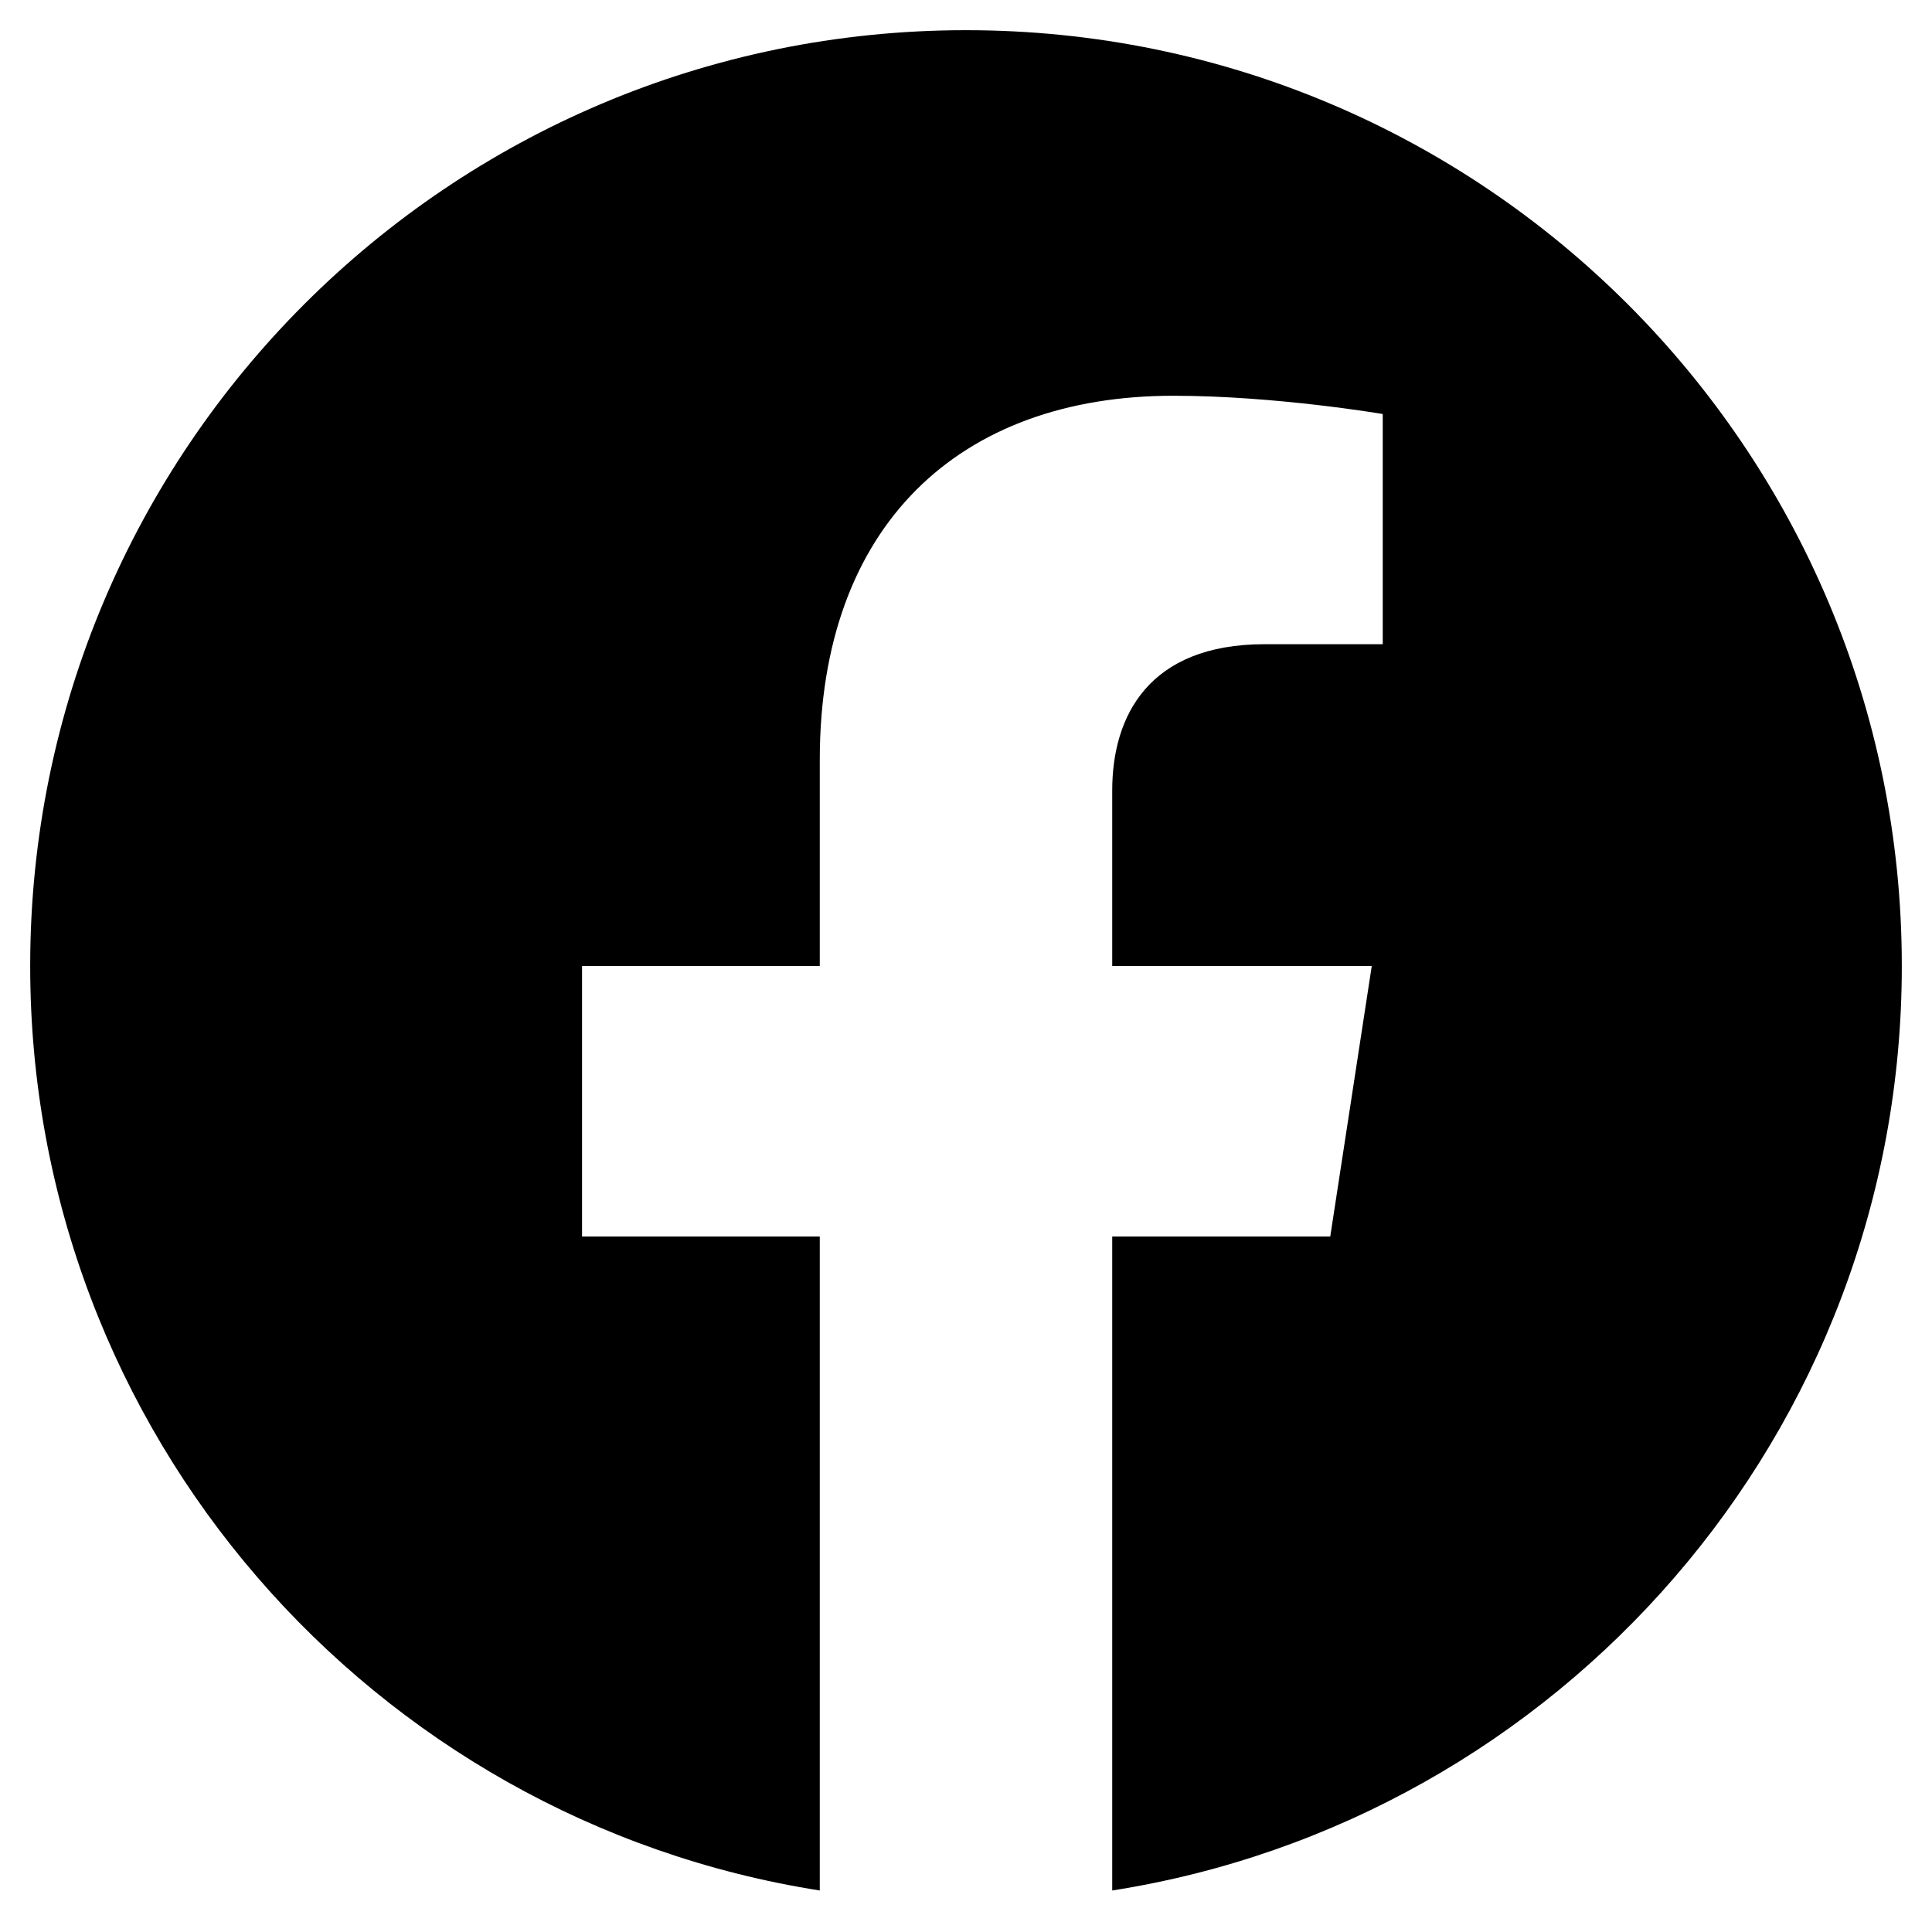
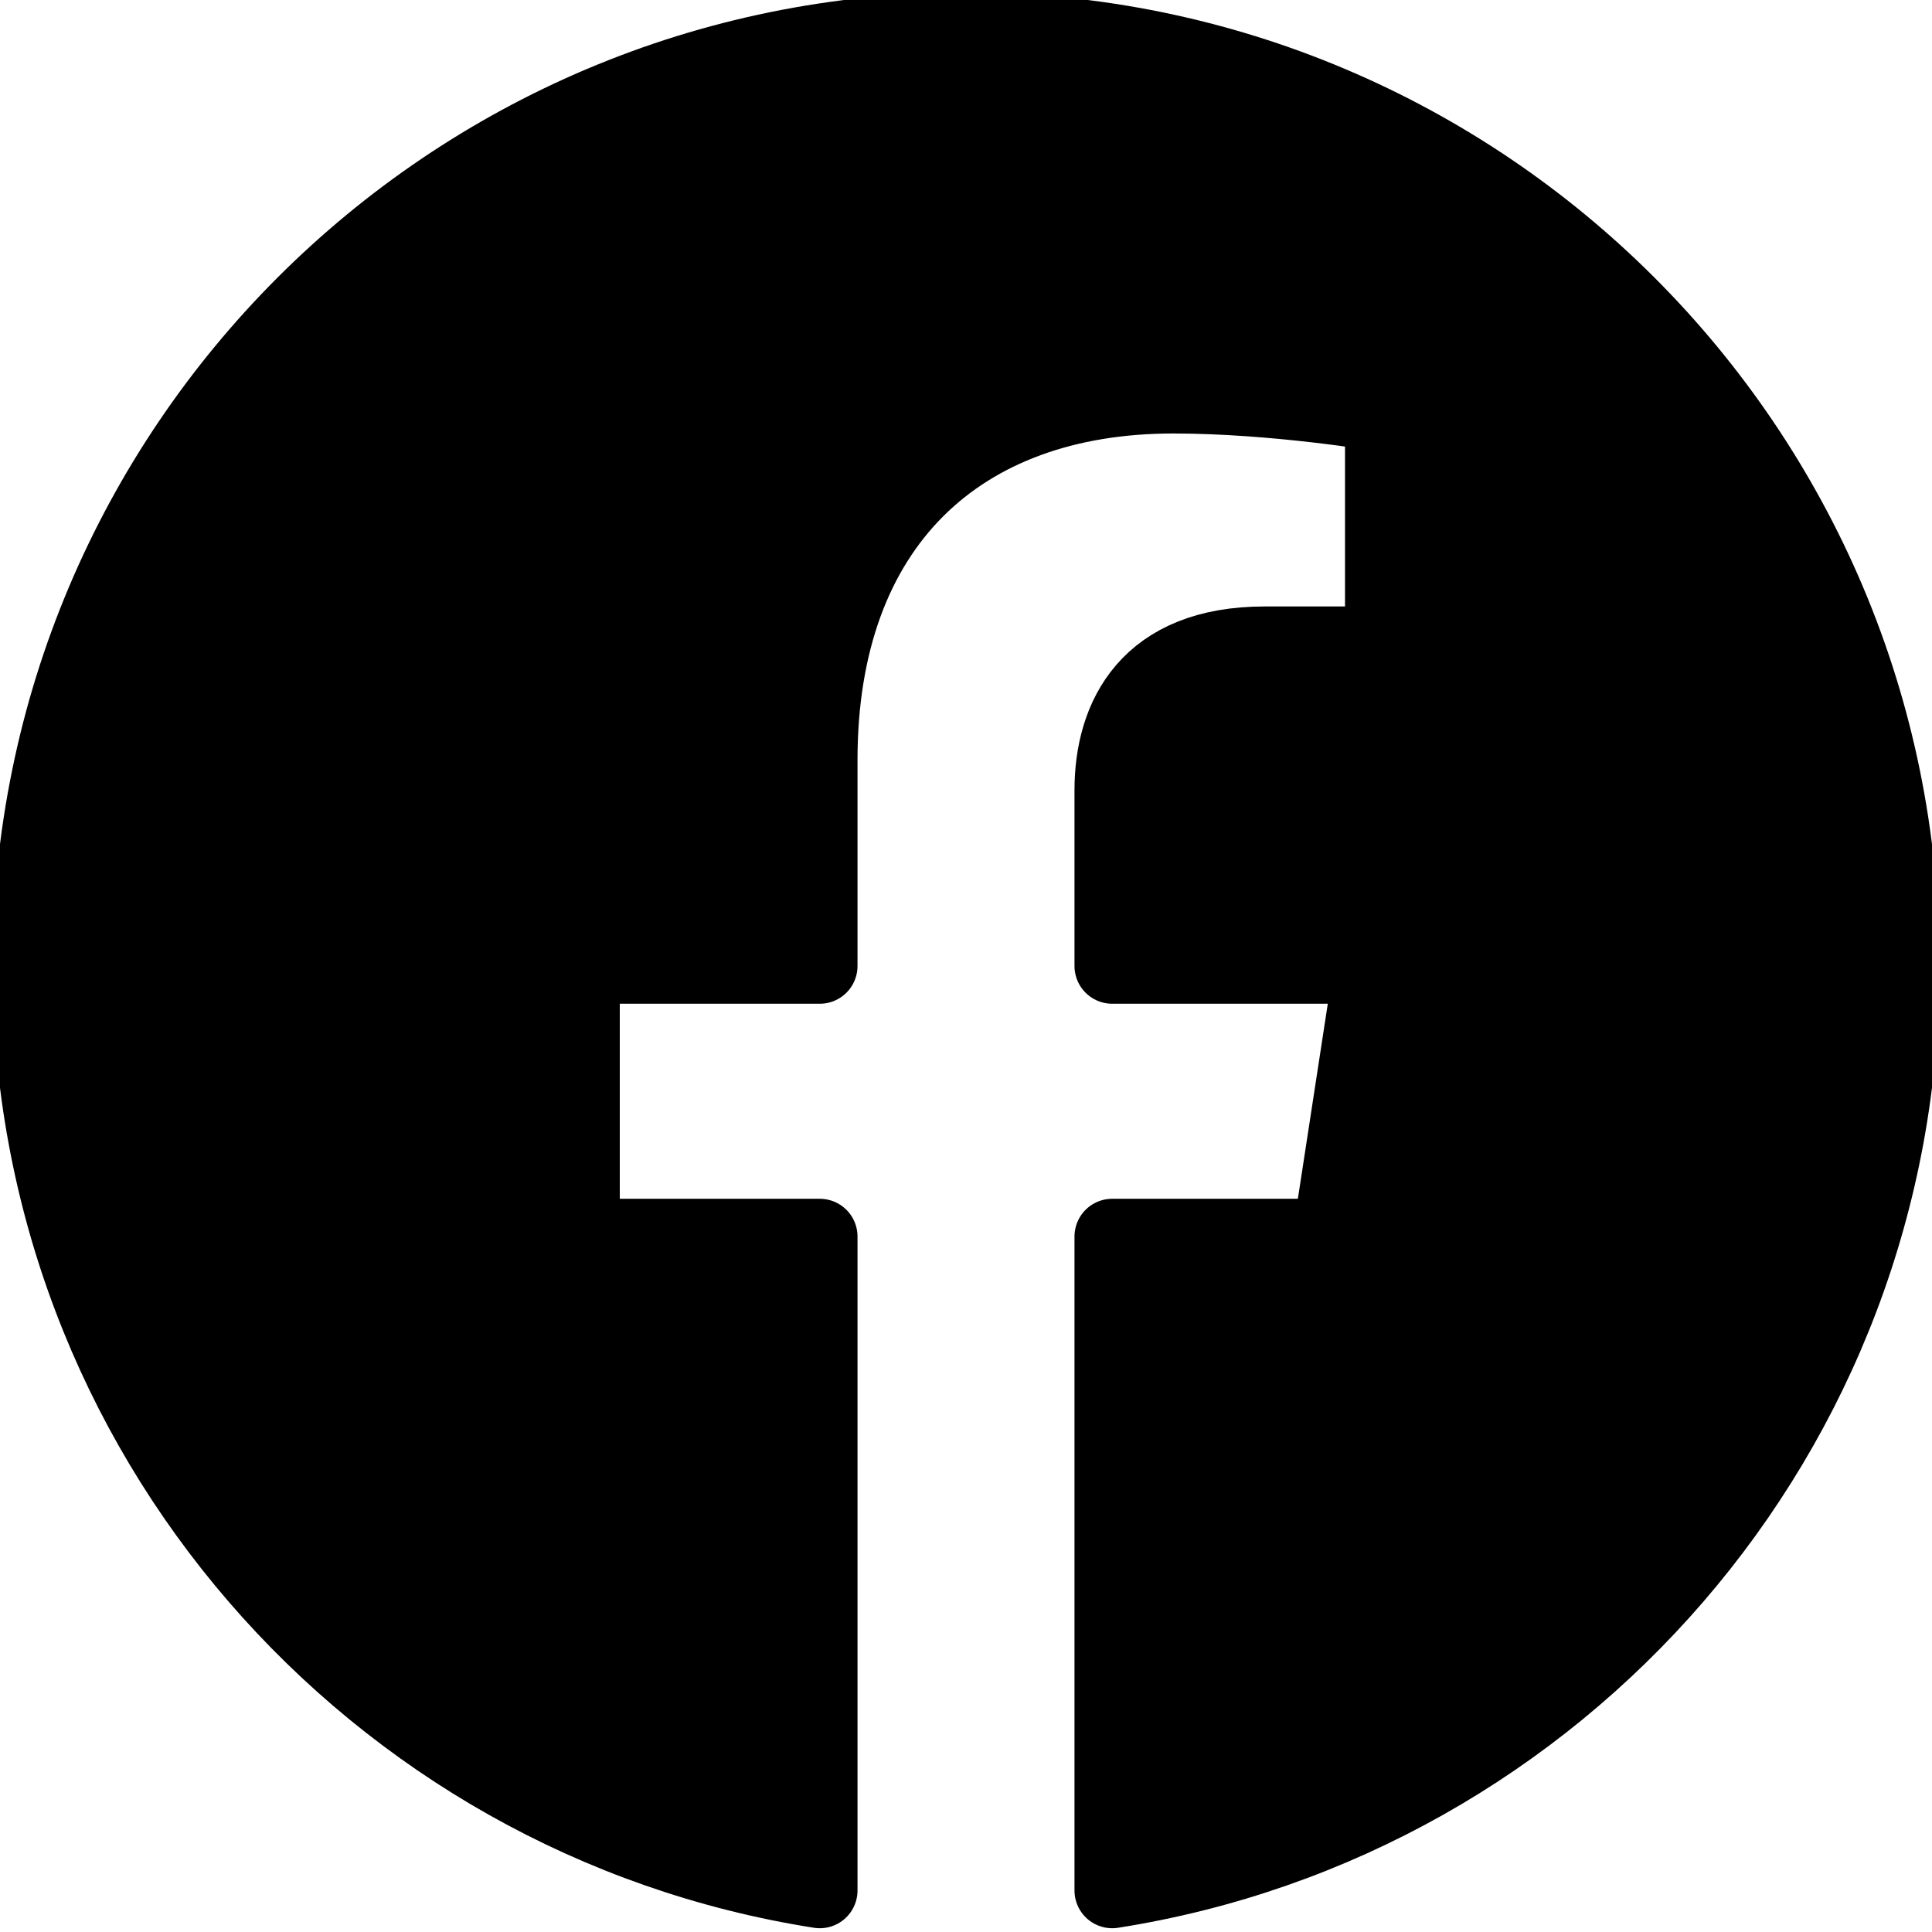
- <svg class="{{ with .class }}{{ . }} {{ end }}icon icon-facebook" width="24" height="24" viewBox="0 0 512 512">
+ <svg class="{{ with .class }}{{ . }} {{ end }}icon icon-facebook" width="24" height="24" viewBox="0 0 512 512" stroke-width="20" stroke="currentColor" fill="currentColor" stroke-linecap="round" stroke-linejoin="round">
+   <path stroke="none" d="M0 0h24v24H0z" fill="none" />&gt;
  <path d="M504 256C504 119 393 8 256 8S8 119 8 256c0 123.78 90.69 226.38 209.25 245V327.69h-63V256h63v-54.64c0-62.15 37-96.48 93.67-96.48 27.14 0 55.52 4.84 55.52 4.84v61h-31.28c-30.8 0-40.41 19.12-40.41 38.73V256h68.78l-11 71.69h-57.78V501C413.31 482.38 504 379.78 504 256z" />
</svg>
